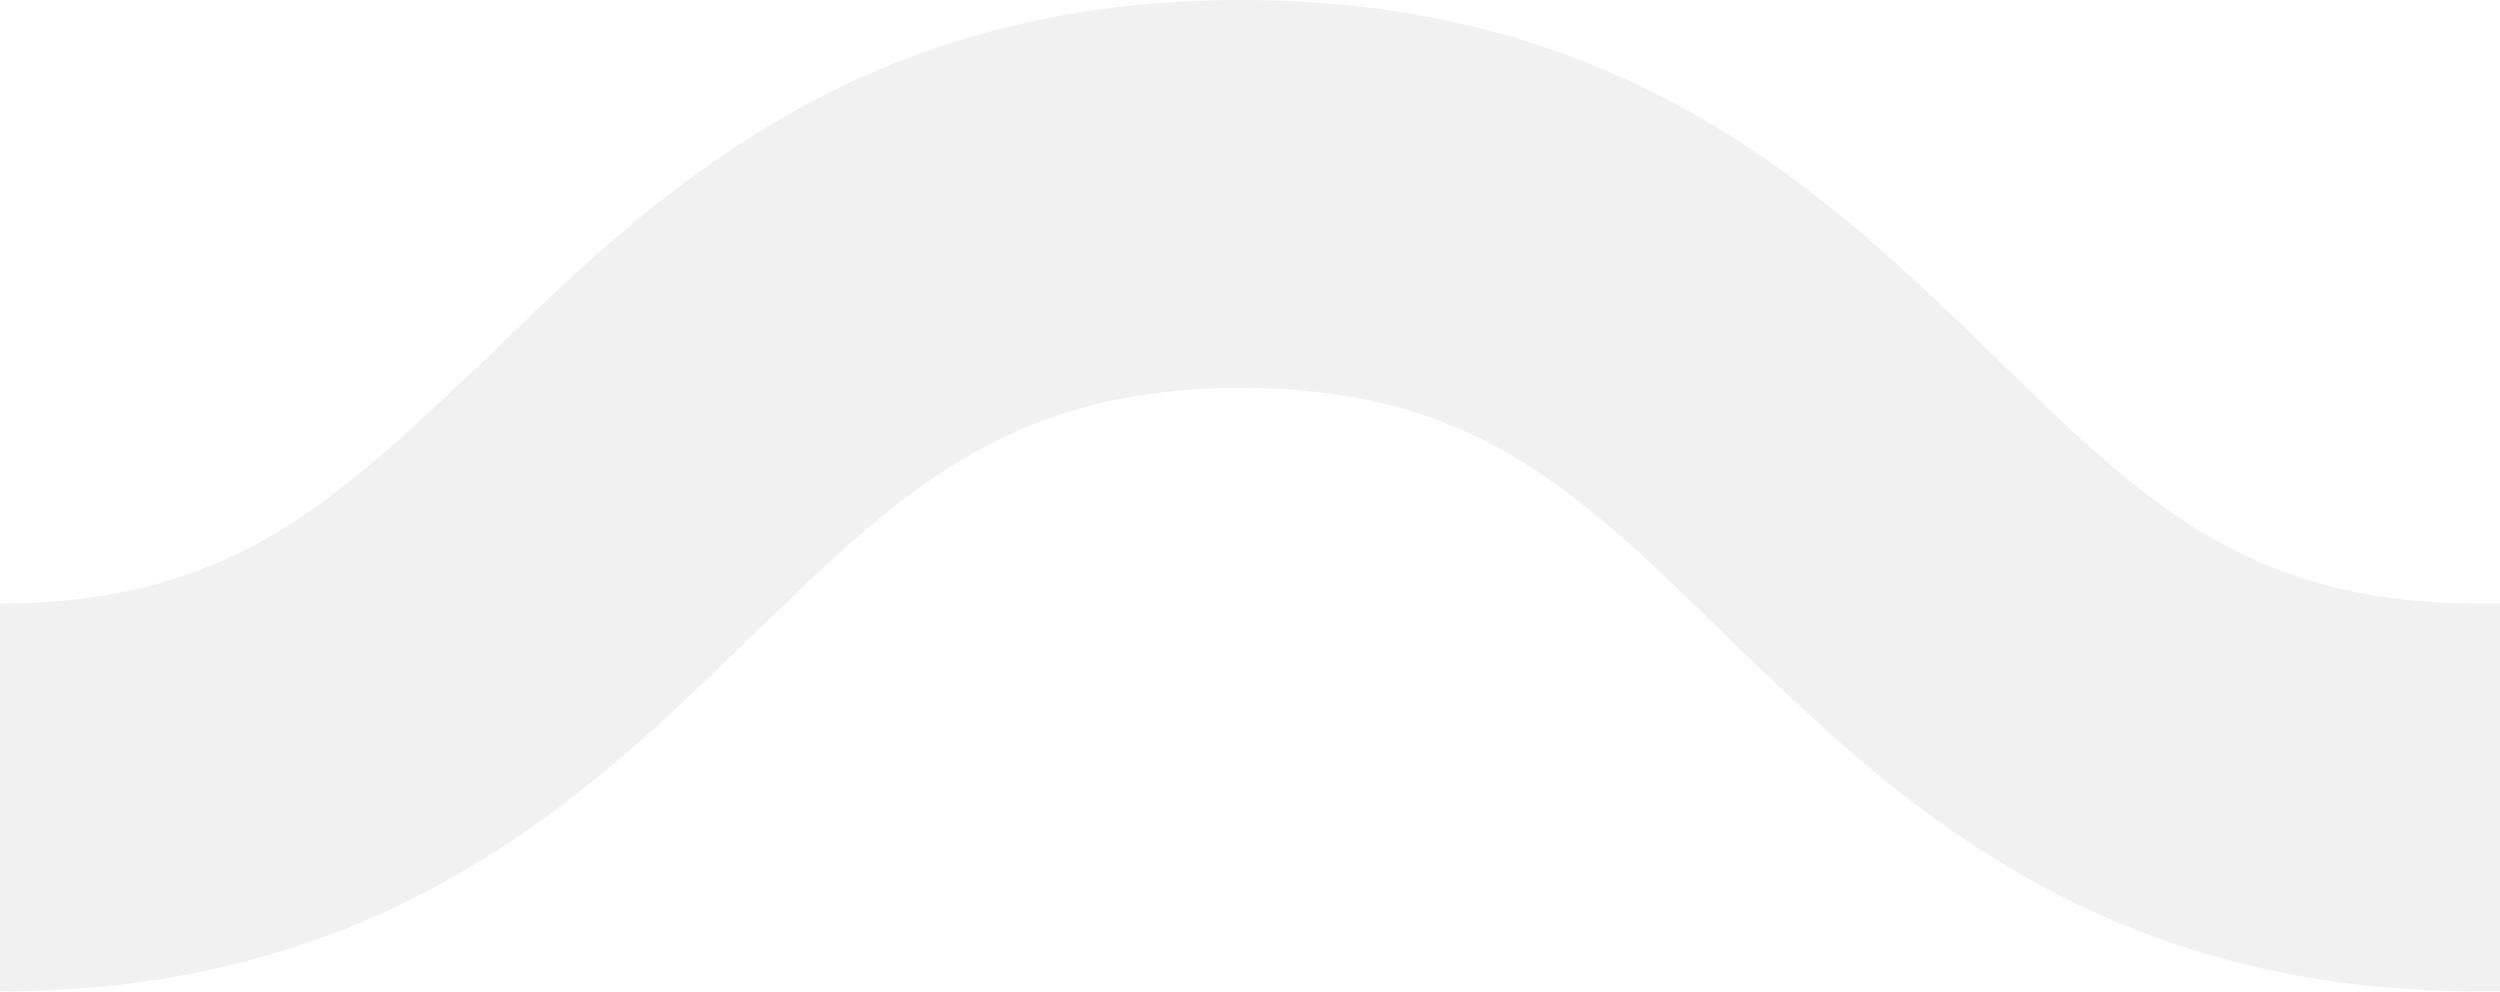
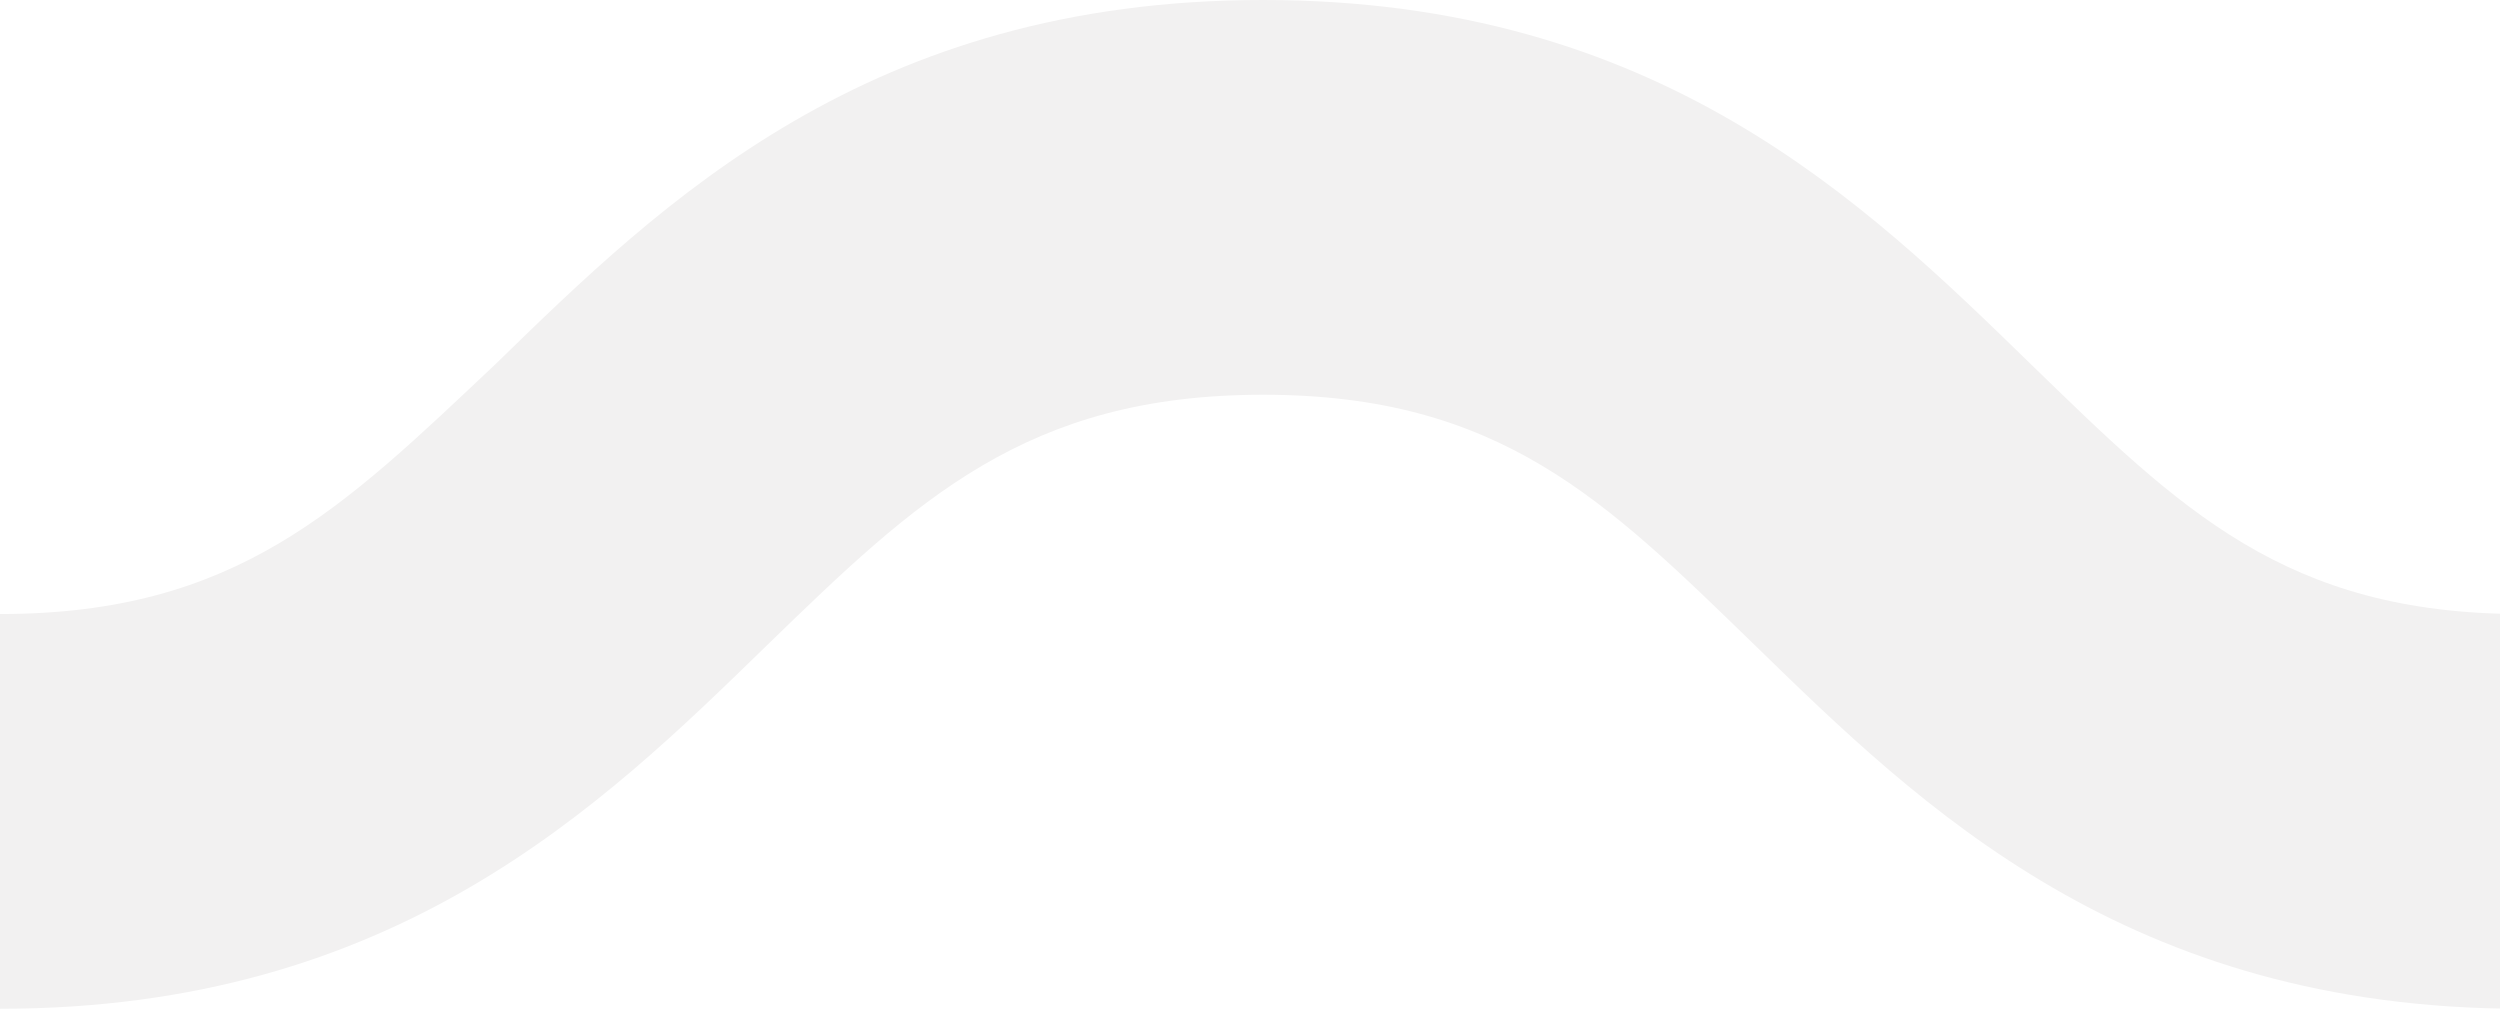
- <svg xmlns="http://www.w3.org/2000/svg" version="1.1" id="Layer_2" x="0px" y="0px" viewBox="0 0 58 23" enable-background="new 0 0 58 23" xml:space="preserve">
+ <svg xmlns="http://www.w3.org/2000/svg" version="1.1" id="Layer_2" x="0px" y="0px" viewBox="0 0 57 23" enable-background="new 0 0 58 23" xml:space="preserve">
  <path fill="#F2F1F1" d="M57.5,14c-5.4,0-7.8-2.4-11.2-5.7C42.5,4.6,37.8,0,28.8,0c-9,0-13.7,4.6-17.5,8.3C7.8,11.6,5.4,14,0,14v9  c9,0,13.7-4.6,17.5-8.3C20.9,11.4,23.4,9,28.8,9c5.4,0,7.8,2.4,11.2,5.7c3.8,3.7,8.5,8.3,17.5,8.3c0.2,0,0.3,0,0.5,0v-9  C57.8,14,57.7,14,57.5,14z" />
</svg>
